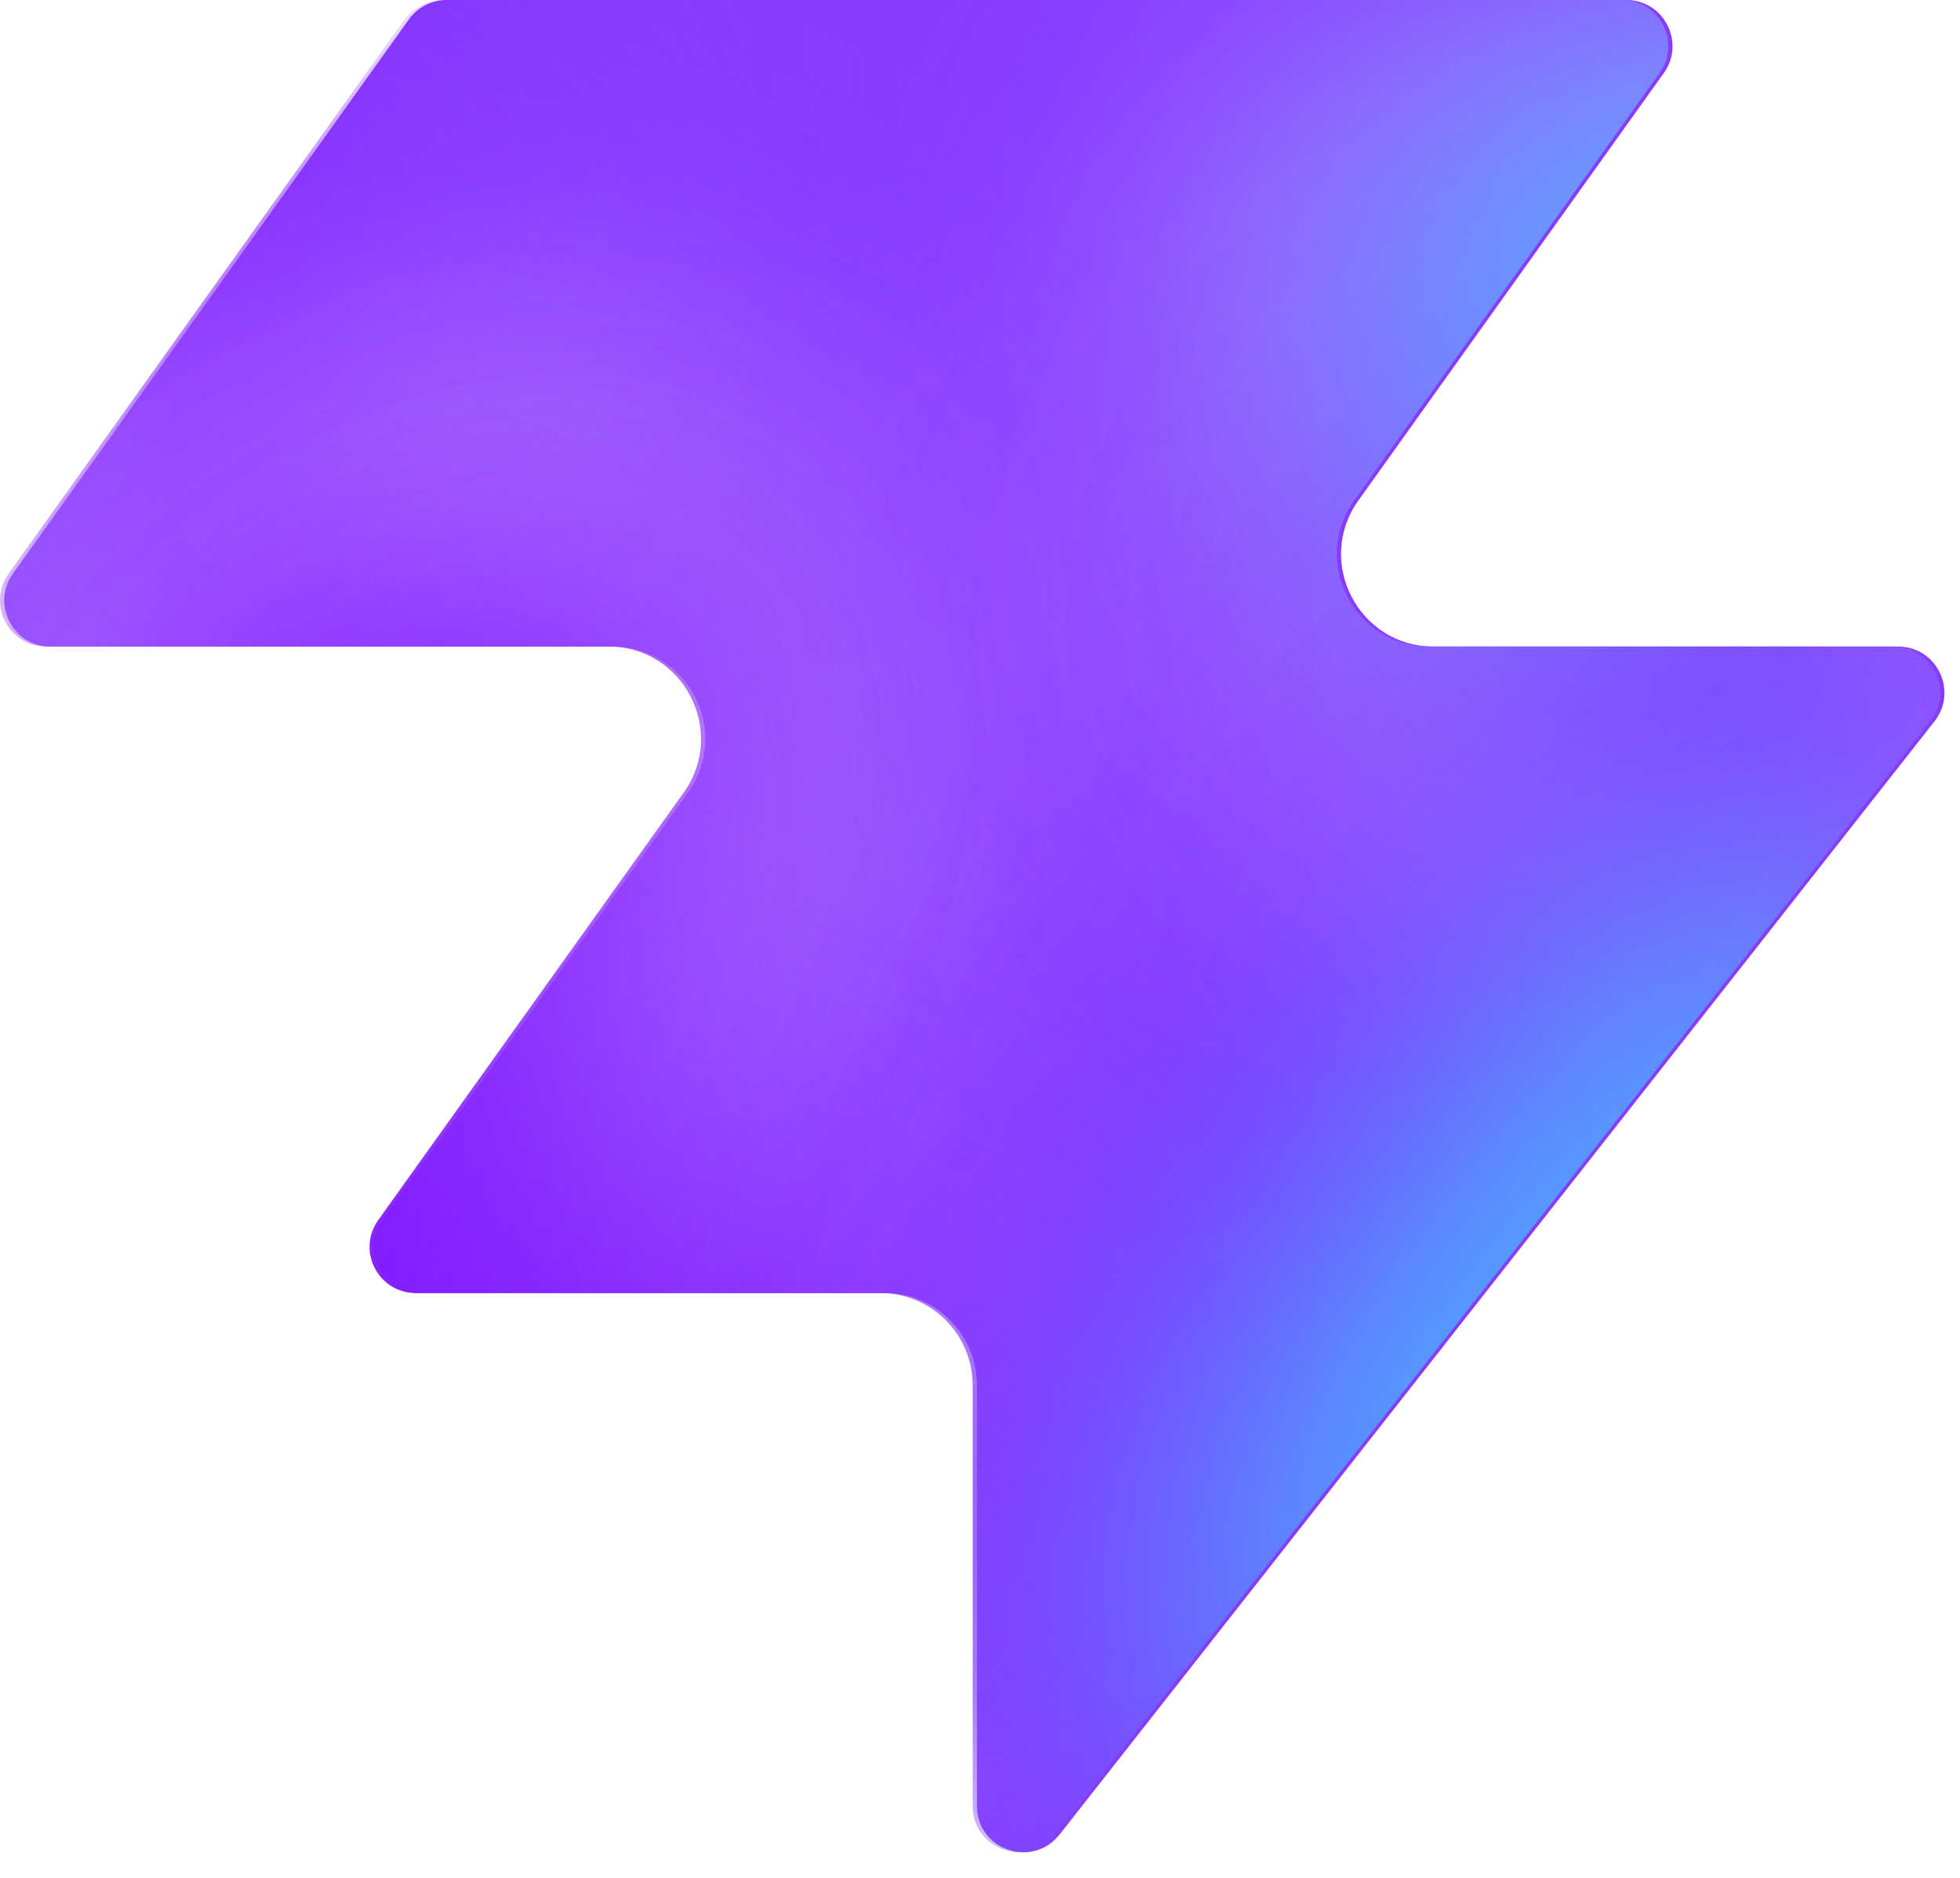
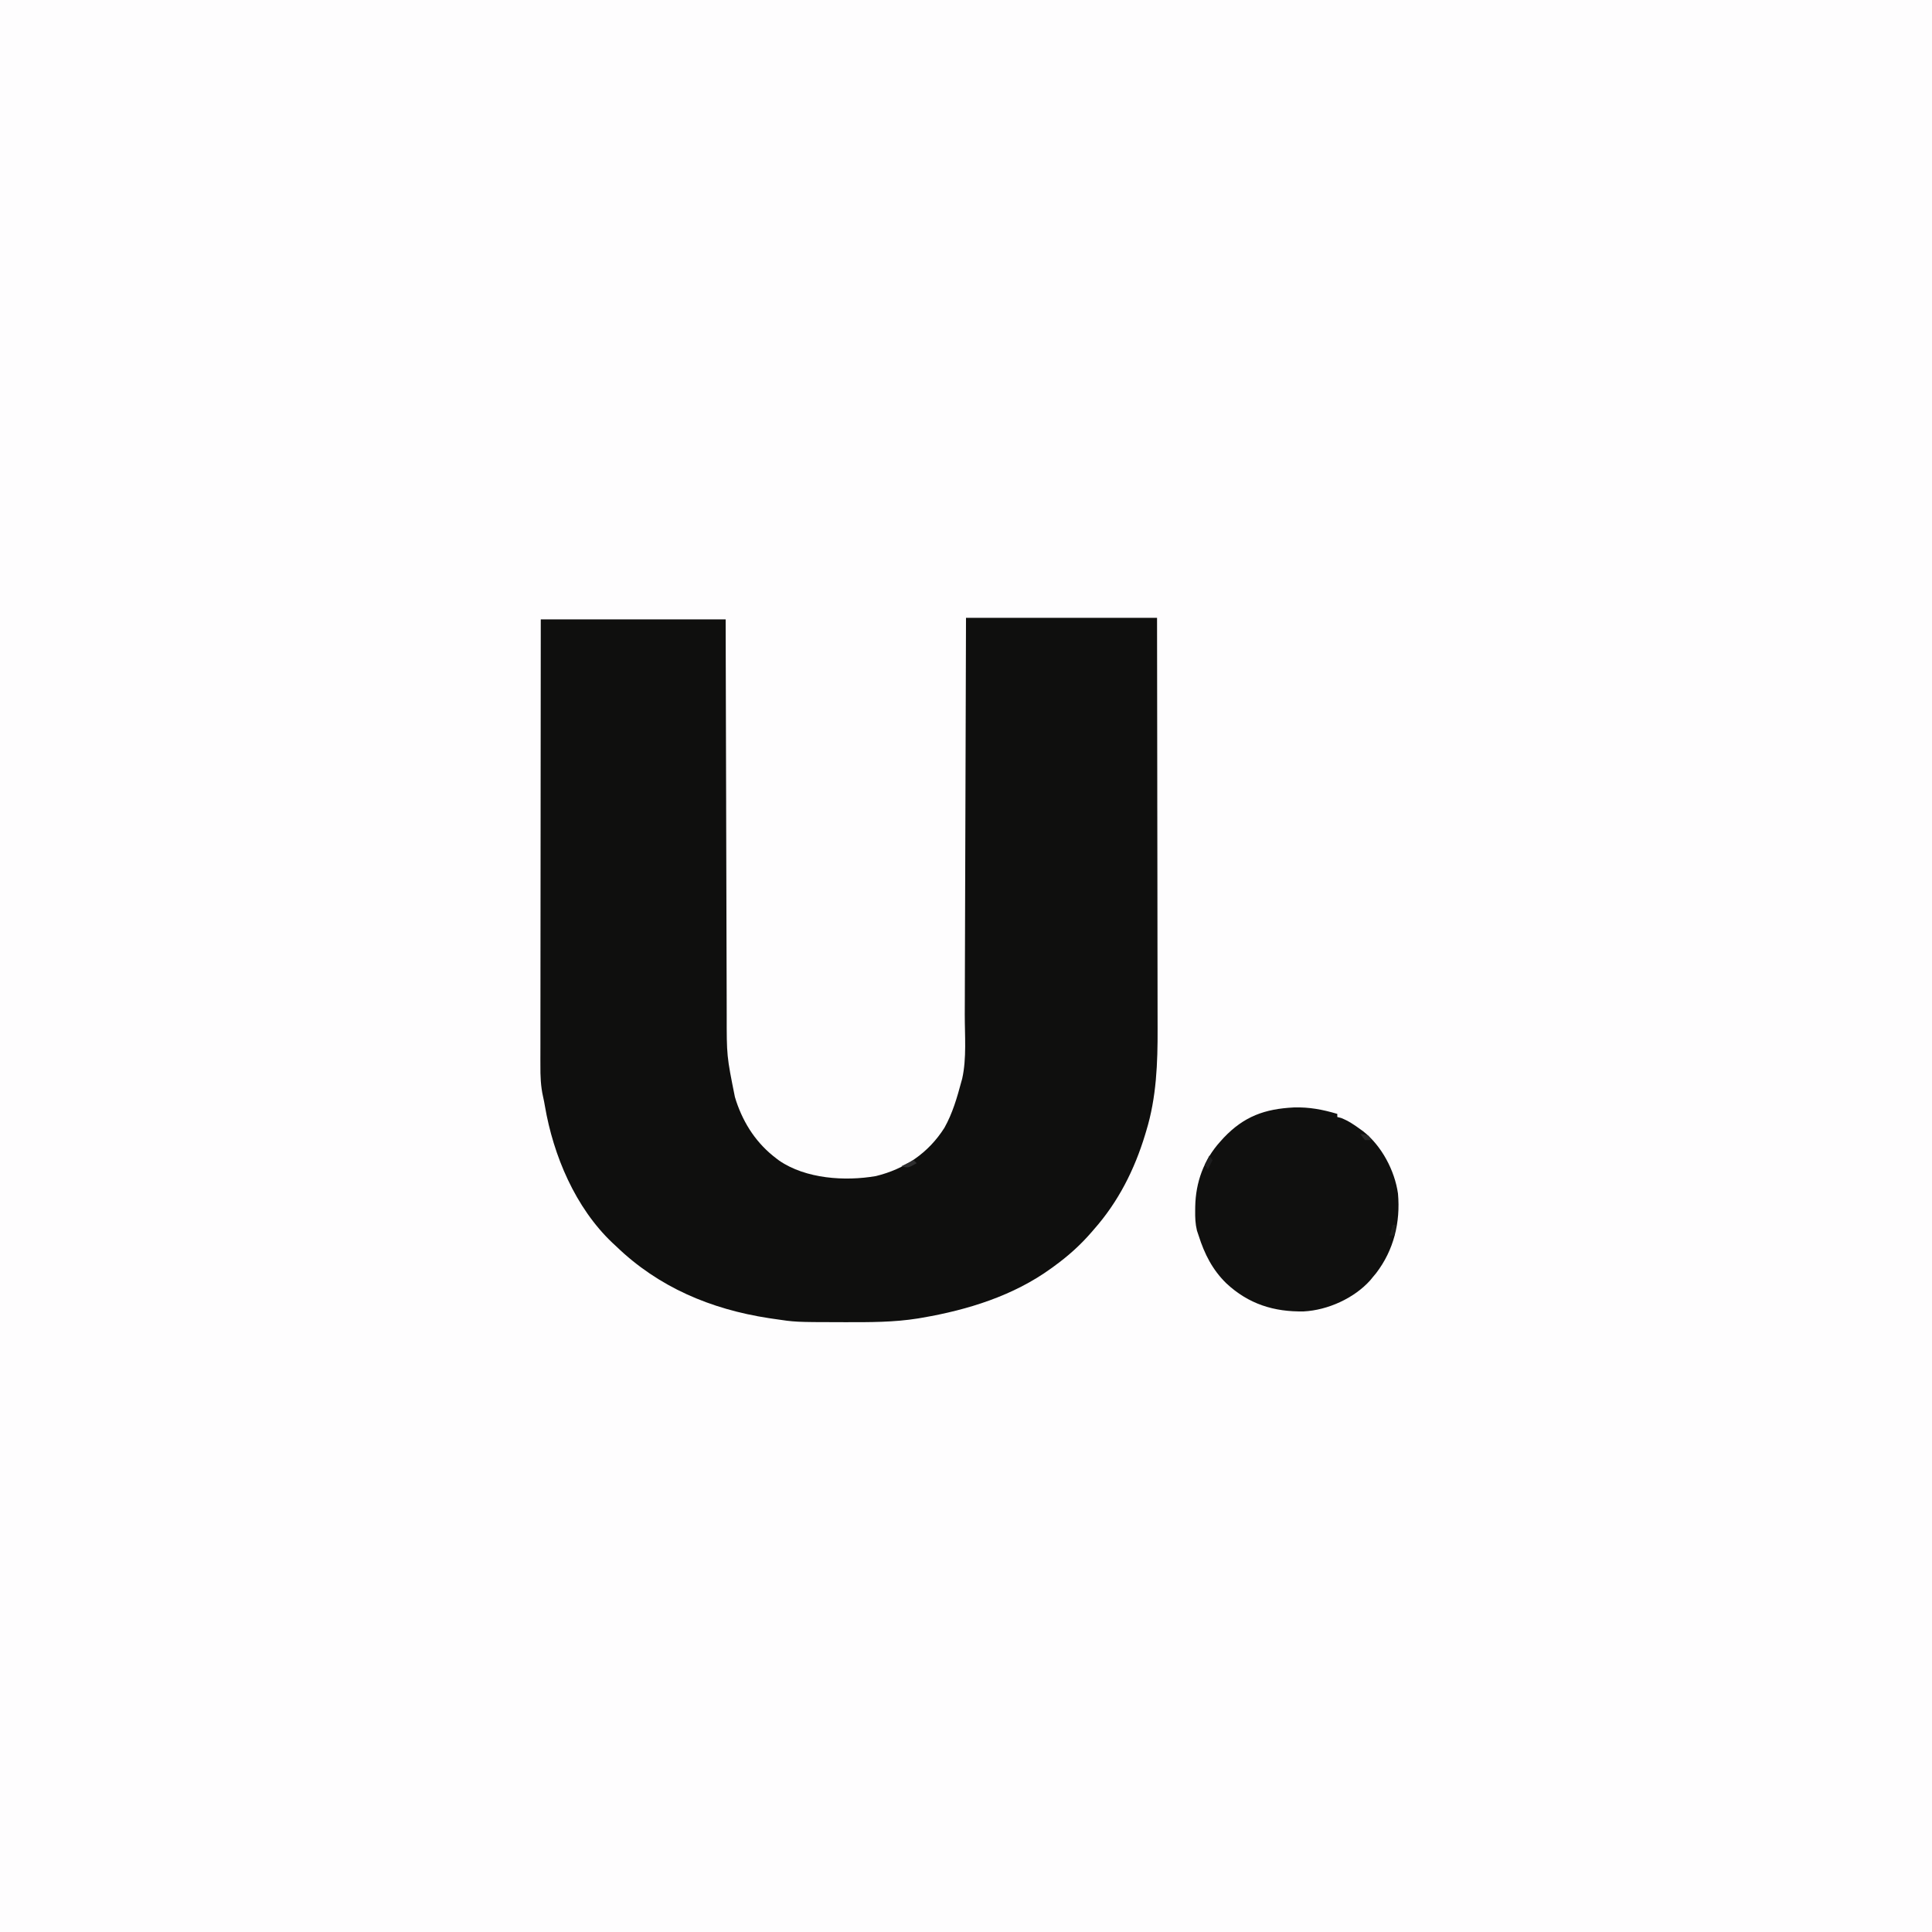
- <svg xmlns="http://www.w3.org/2000/svg" width="48" height="46" fill="none" viewBox="0 0 48 46">
-   <path fill="#863bff" d="M25.946 44.938c-.664.845-2.021.375-2.021-.698V33.937a2.26 2.26 0 0 0-2.262-2.262H10.287c-.92 0-1.456-1.04-.92-1.788l7.48-10.471c1.07-1.497 0-3.578-1.842-3.578H1.237c-.92 0-1.456-1.04-.92-1.788L10.013.474c.214-.297.556-.474.92-.474h28.894c.92 0 1.456 1.04.92 1.788l-7.48 10.471c-1.07 1.498 0 3.579 1.842 3.579h11.377c.943 0 1.473 1.088.89 1.83L25.947 44.94z" style="fill:#863bff;fill:color(display-p3 .525 .23 1);fill-opacity:1" />
-   <mask id="a" width="48" height="46" x="0" y="0" maskUnits="userSpaceOnUse" style="mask-type:alpha">
-     <path fill="#000" d="M25.842 44.938c-.664.844-2.021.375-2.021-.698V33.937a2.26 2.26 0 0 0-2.262-2.262H10.183c-.92 0-1.456-1.04-.92-1.788l7.48-10.471c1.07-1.498 0-3.579-1.842-3.579H1.133c-.92 0-1.456-1.04-.92-1.787L9.91.473c.214-.297.556-.474.92-.474h28.894c.92 0 1.456 1.04.92 1.788l-7.48 10.471c-1.07 1.498 0 3.578 1.842 3.578h11.377c.943 0 1.473 1.088.89 1.832L25.843 44.94z" style="fill:#000;fill-opacity:1" />
-   </mask>
-   <g mask="url(#a)">
-     <g filter="url(#b)">
-       <ellipse cx="5.508" cy="14.704" fill="#ede6ff" rx="5.508" ry="14.704" style="fill:#ede6ff;fill:color(display-p3 .927 .903 1);fill-opacity:1" transform="matrix(.00324 1 1 -.00324 -4.47 31.516)" />
-     </g>
-     <g filter="url(#c)">
-       <ellipse cx="10.399" cy="29.851" fill="#ede6ff" rx="10.399" ry="29.851" style="fill:#ede6ff;fill:color(display-p3 .927 .903 1);fill-opacity:1" transform="matrix(.00324 1 1 -.00324 -39.328 7.883)" />
-     </g>
-     <g filter="url(#d)">
-       <ellipse cx="5.508" cy="30.487" fill="#7e14ff" rx="5.508" ry="30.487" style="fill:#7e14ff;fill:color(display-p3 .492 .077 1);fill-opacity:1" transform="rotate(89.814 -25.913 -14.639)scale(1 -1)" />
-     </g>
-     <g filter="url(#e)">
-       <ellipse cx="5.508" cy="30.599" fill="#7e14ff" rx="5.508" ry="30.599" style="fill:#7e14ff;fill:color(display-p3 .492 .077 1);fill-opacity:1" transform="rotate(89.814 -32.644 -3.334)scale(1 -1)" />
-     </g>
-     <g filter="url(#f)">
-       <ellipse cx="5.508" cy="30.599" fill="#7e14ff" rx="5.508" ry="30.599" style="fill:#7e14ff;fill:color(display-p3 .492 .077 1);fill-opacity:1" transform="matrix(.00324 1 1 -.00324 -34.34 30.47)" />
-     </g>
-     <g filter="url(#g)">
-       <ellipse cx="14.072" cy="22.078" fill="#ede6ff" rx="14.072" ry="22.078" style="fill:#ede6ff;fill:color(display-p3 .927 .903 1);fill-opacity:1" transform="rotate(93.35 24.506 48.493)scale(-1 1)" />
-     </g>
-     <g filter="url(#h)">
-       <ellipse cx="3.47" cy="21.501" fill="#7e14ff" rx="3.47" ry="21.501" style="fill:#7e14ff;fill:color(display-p3 .492 .077 1);fill-opacity:1" transform="rotate(89.009 28.708 47.59)scale(-1 1)" />
-     </g>
-     <g filter="url(#i)">
-       <ellipse cx="3.47" cy="21.501" fill="#7e14ff" rx="3.47" ry="21.501" style="fill:#7e14ff;fill:color(display-p3 .492 .077 1);fill-opacity:1" transform="rotate(89.009 28.708 47.59)scale(-1 1)" />
-     </g>
-     <g filter="url(#j)">
-       <ellipse cx=".387" cy="8.972" fill="#7e14ff" rx="4.407" ry="29.108" style="fill:#7e14ff;fill:color(display-p3 .492 .077 1);fill-opacity:1" transform="rotate(39.51 .387 8.972)" />
-     </g>
-     <g filter="url(#k)">
-       <ellipse cx="47.523" cy="-6.092" fill="#7e14ff" rx="4.407" ry="29.108" style="fill:#7e14ff;fill:color(display-p3 .492 .077 1);fill-opacity:1" transform="rotate(37.892 47.523 -6.092)" />
-     </g>
-     <g filter="url(#l)">
-       <ellipse cx="41.412" cy="6.333" fill="#47bfff" rx="5.971" ry="9.665" style="fill:#47bfff;fill:color(display-p3 .28 .748 1);fill-opacity:1" transform="rotate(37.892 41.412 6.333)" />
-     </g>
-     <g filter="url(#m)">
-       <ellipse cx="-1.879" cy="38.332" fill="#7e14ff" rx="4.407" ry="29.108" style="fill:#7e14ff;fill:color(display-p3 .492 .077 1);fill-opacity:1" transform="rotate(37.892 -1.88 38.332)" />
-     </g>
-     <g filter="url(#n)">
-       <ellipse cx="-1.879" cy="38.332" fill="#7e14ff" rx="4.407" ry="29.108" style="fill:#7e14ff;fill:color(display-p3 .492 .077 1);fill-opacity:1" transform="rotate(37.892 -1.88 38.332)" />
-     </g>
-     <g filter="url(#o)">
-       <ellipse cx="35.651" cy="29.907" fill="#7e14ff" rx="4.407" ry="29.108" style="fill:#7e14ff;fill:color(display-p3 .492 .077 1);fill-opacity:1" transform="rotate(37.892 35.651 29.907)" />
-     </g>
-     <g filter="url(#p)">
-       <ellipse cx="38.418" cy="32.4" fill="#47bfff" rx="5.971" ry="15.297" style="fill:#47bfff;fill:color(display-p3 .28 .748 1);fill-opacity:1" transform="rotate(37.892 38.418 32.4)" />
-     </g>
-   </g>
-   <defs>
-     <filter id="b" width="60.045" height="41.654" x="-19.77" y="16.149" color-interpolation-filters="sRGB" filterUnits="userSpaceOnUse">
-       <feFlood flood-opacity="0" result="BackgroundImageFix" />
-       <feBlend in="SourceGraphic" in2="BackgroundImageFix" result="shape" />
-       <feGaussianBlur result="effect1_foregroundBlur_2002_17158" stdDeviation="7.659" />
-     </filter>
-     <filter id="c" width="90.34" height="51.437" x="-54.613" y="-7.533" color-interpolation-filters="sRGB" filterUnits="userSpaceOnUse">
-       <feFlood flood-opacity="0" result="BackgroundImageFix" />
-       <feBlend in="SourceGraphic" in2="BackgroundImageFix" result="shape" />
-       <feGaussianBlur result="effect1_foregroundBlur_2002_17158" stdDeviation="7.659" />
-     </filter>
-     <filter id="d" width="79.355" height="29.4" x="-49.64" y="2.03" color-interpolation-filters="sRGB" filterUnits="userSpaceOnUse">
-       <feFlood flood-opacity="0" result="BackgroundImageFix" />
-       <feBlend in="SourceGraphic" in2="BackgroundImageFix" result="shape" />
-       <feGaussianBlur result="effect1_foregroundBlur_2002_17158" stdDeviation="4.596" />
-     </filter>
-     <filter id="e" width="79.579" height="29.4" x="-45.045" y="20.029" color-interpolation-filters="sRGB" filterUnits="userSpaceOnUse">
-       <feFlood flood-opacity="0" result="BackgroundImageFix" />
-       <feBlend in="SourceGraphic" in2="BackgroundImageFix" result="shape" />
-       <feGaussianBlur result="effect1_foregroundBlur_2002_17158" stdDeviation="4.596" />
-     </filter>
-     <filter id="f" width="79.579" height="29.4" x="-43.513" y="21.178" color-interpolation-filters="sRGB" filterUnits="userSpaceOnUse">
-       <feFlood flood-opacity="0" result="BackgroundImageFix" />
-       <feBlend in="SourceGraphic" in2="BackgroundImageFix" result="shape" />
-       <feGaussianBlur result="effect1_foregroundBlur_2002_17158" stdDeviation="4.596" />
-     </filter>
-     <filter id="g" width="74.749" height="58.852" x="15.756" y="-17.901" color-interpolation-filters="sRGB" filterUnits="userSpaceOnUse">
-       <feFlood flood-opacity="0" result="BackgroundImageFix" />
-       <feBlend in="SourceGraphic" in2="BackgroundImageFix" result="shape" />
-       <feGaussianBlur result="effect1_foregroundBlur_2002_17158" stdDeviation="7.659" />
-     </filter>
-     <filter id="h" width="61.377" height="25.362" x="23.548" y="2.284" color-interpolation-filters="sRGB" filterUnits="userSpaceOnUse">
-       <feFlood flood-opacity="0" result="BackgroundImageFix" />
-       <feBlend in="SourceGraphic" in2="BackgroundImageFix" result="shape" />
-       <feGaussianBlur result="effect1_foregroundBlur_2002_17158" stdDeviation="4.596" />
-     </filter>
-     <filter id="i" width="61.377" height="25.362" x="23.548" y="2.284" color-interpolation-filters="sRGB" filterUnits="userSpaceOnUse">
-       <feFlood flood-opacity="0" result="BackgroundImageFix" />
-       <feBlend in="SourceGraphic" in2="BackgroundImageFix" result="shape" />
-       <feGaussianBlur result="effect1_foregroundBlur_2002_17158" stdDeviation="4.596" />
-     </filter>
-     <filter id="j" width="56.045" height="63.649" x="-27.636" y="-22.853" color-interpolation-filters="sRGB" filterUnits="userSpaceOnUse">
-       <feFlood flood-opacity="0" result="BackgroundImageFix" />
-       <feBlend in="SourceGraphic" in2="BackgroundImageFix" result="shape" />
-       <feGaussianBlur result="effect1_foregroundBlur_2002_17158" stdDeviation="4.596" />
-     </filter>
-     <filter id="k" width="54.814" height="64.646" x="20.116" y="-38.415" color-interpolation-filters="sRGB" filterUnits="userSpaceOnUse">
-       <feFlood flood-opacity="0" result="BackgroundImageFix" />
-       <feBlend in="SourceGraphic" in2="BackgroundImageFix" result="shape" />
-       <feGaussianBlur result="effect1_foregroundBlur_2002_17158" stdDeviation="4.596" />
-     </filter>
-     <filter id="l" width="33.541" height="35.313" x="24.641" y="-11.323" color-interpolation-filters="sRGB" filterUnits="userSpaceOnUse">
-       <feFlood flood-opacity="0" result="BackgroundImageFix" />
-       <feBlend in="SourceGraphic" in2="BackgroundImageFix" result="shape" />
-       <feGaussianBlur result="effect1_foregroundBlur_2002_17158" stdDeviation="4.596" />
-     </filter>
-     <filter id="m" width="54.814" height="64.646" x="-29.286" y="6.009" color-interpolation-filters="sRGB" filterUnits="userSpaceOnUse">
-       <feFlood flood-opacity="0" result="BackgroundImageFix" />
-       <feBlend in="SourceGraphic" in2="BackgroundImageFix" result="shape" />
-       <feGaussianBlur result="effect1_foregroundBlur_2002_17158" stdDeviation="4.596" />
-     </filter>
-     <filter id="n" width="54.814" height="64.646" x="-29.286" y="6.009" color-interpolation-filters="sRGB" filterUnits="userSpaceOnUse">
-       <feFlood flood-opacity="0" result="BackgroundImageFix" />
-       <feBlend in="SourceGraphic" in2="BackgroundImageFix" result="shape" />
-       <feGaussianBlur result="effect1_foregroundBlur_2002_17158" stdDeviation="4.596" />
-     </filter>
-     <filter id="o" width="54.814" height="64.646" x="8.244" y="-2.416" color-interpolation-filters="sRGB" filterUnits="userSpaceOnUse">
-       <feFlood flood-opacity="0" result="BackgroundImageFix" />
-       <feBlend in="SourceGraphic" in2="BackgroundImageFix" result="shape" />
-       <feGaussianBlur result="effect1_foregroundBlur_2002_17158" stdDeviation="4.596" />
-     </filter>
-     <filter id="p" width="39.409" height="43.623" x="18.713" y="10.588" color-interpolation-filters="sRGB" filterUnits="userSpaceOnUse">
-       <feFlood flood-opacity="0" result="BackgroundImageFix" />
-       <feBlend in="SourceGraphic" in2="BackgroundImageFix" result="shape" />
-       <feGaussianBlur result="effect1_foregroundBlur_2002_17158" stdDeviation="4.596" />
-     </filter>
-   </defs>
+ <svg xmlns="http://www.w3.org/2000/svg" version="1.1" width="1254" height="1254">
+   <path d="M0 0 C413.82 0 827.64 0 1254 0 C1254 413.82 1254 827.64 1254 1254 C840.18 1254 426.36 1254 0 1254 C0 840.18 0 426.36 0 0 Z " fill="#FEFDFE" transform="translate(0,0)" />
+   <path d="M0 0 C40.92 0 81.84 0 124 0 C124.07 36.77 124.12 73.55 124.15 110.32 C124.16 114.67 124.16 119.03 124.16 123.38 C124.17 124.25 124.17 125.12 124.17 126.01 C124.18 139.99 124.2 153.98 124.23 167.96 C124.26 182.34 124.28 196.71 124.28 211.09 C124.29 219.94 124.3 228.79 124.32 237.65 C124.34 243.74 124.34 249.83 124.34 255.92 C124.34 259.42 124.34 262.93 124.36 266.43 C124.45 288.9 123.63 311.36 117 333 C116.76 333.81 116.52 334.62 116.27 335.45 C109.36 358.22 98.85 379.08 83 397 C82.56 397.51 82.12 398.02 81.67 398.55 C74.23 407.17 66.23 414.34 57 421 C56.41 421.43 55.83 421.86 55.22 422.3 C30.84 439.98 1.23 449.19 -28.19 454.25 C-29.12 454.41 -30.06 454.58 -31.03 454.74 C-46.76 457.29 -62.67 457.21 -78.56 457.19 C-80.09 457.19 -80.09 457.19 -81.66 457.18 C-110.79 457.13 -110.79 457.13 -125 455 C-125.99 454.85 -126.98 454.71 -128 454.56 C-165.58 448.79 -199.54 434.5 -227 408 C-227.85 407.21 -228.7 406.42 -229.58 405.61 C-253.58 382.79 -267.79 349.16 -273.32 316.91 C-273.67 314.89 -274.03 312.87 -274.5 310.88 C-276.07 303.98 -276.28 297.39 -276.24 290.33 C-276.24 289.09 -276.24 287.85 -276.25 286.57 C-276.25 283.15 -276.24 279.73 -276.23 276.31 C-276.22 272.61 -276.23 268.91 -276.23 265.21 C-276.23 258.81 -276.22 252.41 -276.21 246.01 C-276.2 236.76 -276.19 227.51 -276.19 218.26 C-276.18 203.24 -276.17 188.23 -276.15 173.22 C-276.13 158.64 -276.12 144.06 -276.11 129.48 C-276.11 128.58 -276.11 127.68 -276.11 126.75 C-276.11 122.24 -276.1 117.73 -276.1 113.22 C-276.08 75.81 -276.04 38.41 -276 1 C-236.4 1 -196.8 1 -156 1 C-155.98 9.39 -155.96 17.78 -155.94 26.42 C-155.88 53.31 -155.8 80.2 -155.72 107.09 C-155.71 111.27 -155.69 115.46 -155.68 119.64 C-155.68 120.47 -155.68 121.31 -155.68 122.16 C-155.64 135.61 -155.6 149.07 -155.57 162.52 C-155.54 176.34 -155.5 190.16 -155.46 203.98 C-155.43 212.49 -155.41 221.01 -155.39 229.52 C-155.38 235.38 -155.36 241.23 -155.34 247.08 C-155.33 250.45 -155.32 253.82 -155.32 257.19 C-155.34 284.41 -155.34 284.41 -150 311 C-149.72 311.9 -149.45 312.79 -149.16 313.72 C-144.1 328.77 -135.73 341.4 -123 351 C-122.15 351.64 -122.15 351.64 -121.28 352.3 C-104.02 364.15 -78.58 365.83 -58.47 362.35 C-39.67 357.75 -24.36 347.36 -14 331 C-8.7 321.55 -5.79 311.4 -3 301 C-2.83 300.38 -2.65 299.76 -2.47 299.12 C0.5 285.82 -0.83 270.98 -0.8 257.45 C-0.79 253.99 -0.78 250.52 -0.76 247.06 C-0.74 241.08 -0.72 235.09 -0.71 229.11 C-0.69 220.46 -0.66 211.81 -0.63 203.15 C-0.58 189.11 -0.54 175.07 -0.5 161.03 C-0.46 147.4 -0.42 133.77 -0.37 120.14 C-0.37 118.87 -0.37 118.87 -0.36 117.57 C-0.34 110.92 -0.32 104.26 -0.3 97.61 C-0.19 65.08 -0.1 32.54 0 0 Z " fill="#0F0F0E" transform="translate(627,401)" />
+   <path d="M0 0 C10 -0.3 18.68 1.34 28.25 4.19 C28.25 4.85 28.25 5.51 28.25 6.19 C29.05 6.4 29.85 6.6 30.68 6.82 C35.39 8.63 39.18 11.23 43.25 14.19 C43.86 14.63 44.47 15.08 45.1 15.53 C57.02 24.92 65.5 40.93 67.63 55.89 C69.3 74.61 64.92 92.61 53.41 107.61 C52.7 108.46 51.98 109.31 51.25 110.19 C50.71 110.86 50.17 111.53 49.61 112.21 C39.1 123.91 22.06 131.55 6.5 132.39 C-12.84 132.76 -29.36 127.61 -43.75 114.19 C-52.78 105.4 -57.97 95.11 -61.75 83.19 C-62.11 82.12 -62.48 81.05 -62.85 79.94 C-63.92 75.51 -64.06 71.48 -64 66.94 C-63.99 66.1 -63.98 65.25 -63.97 64.38 C-63.67 48.62 -58.48 34.07 -47.75 22.19 C-47.03 21.38 -46.3 20.57 -45.55 19.74 C-32.26 5.74 -18.83 0.96 0 0 Z " fill="#10100F" transform="translate(839.7539,718.8086)" />
+   <path d="M0 0 C0.66 0 1.32 0 2 0 C1.67 2.31 1.34 4.62 1 7 C0.01 7 -0.98 7 -2 7 C-1.34 4.69 -0.68 2.38 0 0 Z " fill="#1B1C1B" transform="translate(904,795)" />
+   <path d="M0 0 C0.66 0.66 1.32 1.32 2 2 C-3.5 5.12 -3.5 5.12 -8 4 C-5.36 2.68 -2.72 1.36 0 0 Z " fill="#2E2E2F" transform="translate(593,753)" />
+   <path d="M0 0 C2.38 0.31 2.38 0.31 5 1 C5.66 1.99 6.32 2.98 7 4 C5.68 4 4.36 4 3 4 C1.25 2 1.25 2 0 0 Z " fill="#282828" transform="translate(883,736)" />
+   <path d="M0 0 C0.66 0.99 1.32 1.98 2 3 C1.01 4.98 0.02 6.96 -1 9 C-1.66 8.01 -2.32 7.02 -3 6 C-2.01 4.02 -1.02 2.04 0 0 Z " fill="#1D1D1E" transform="translate(785,750)" />
</svg>
